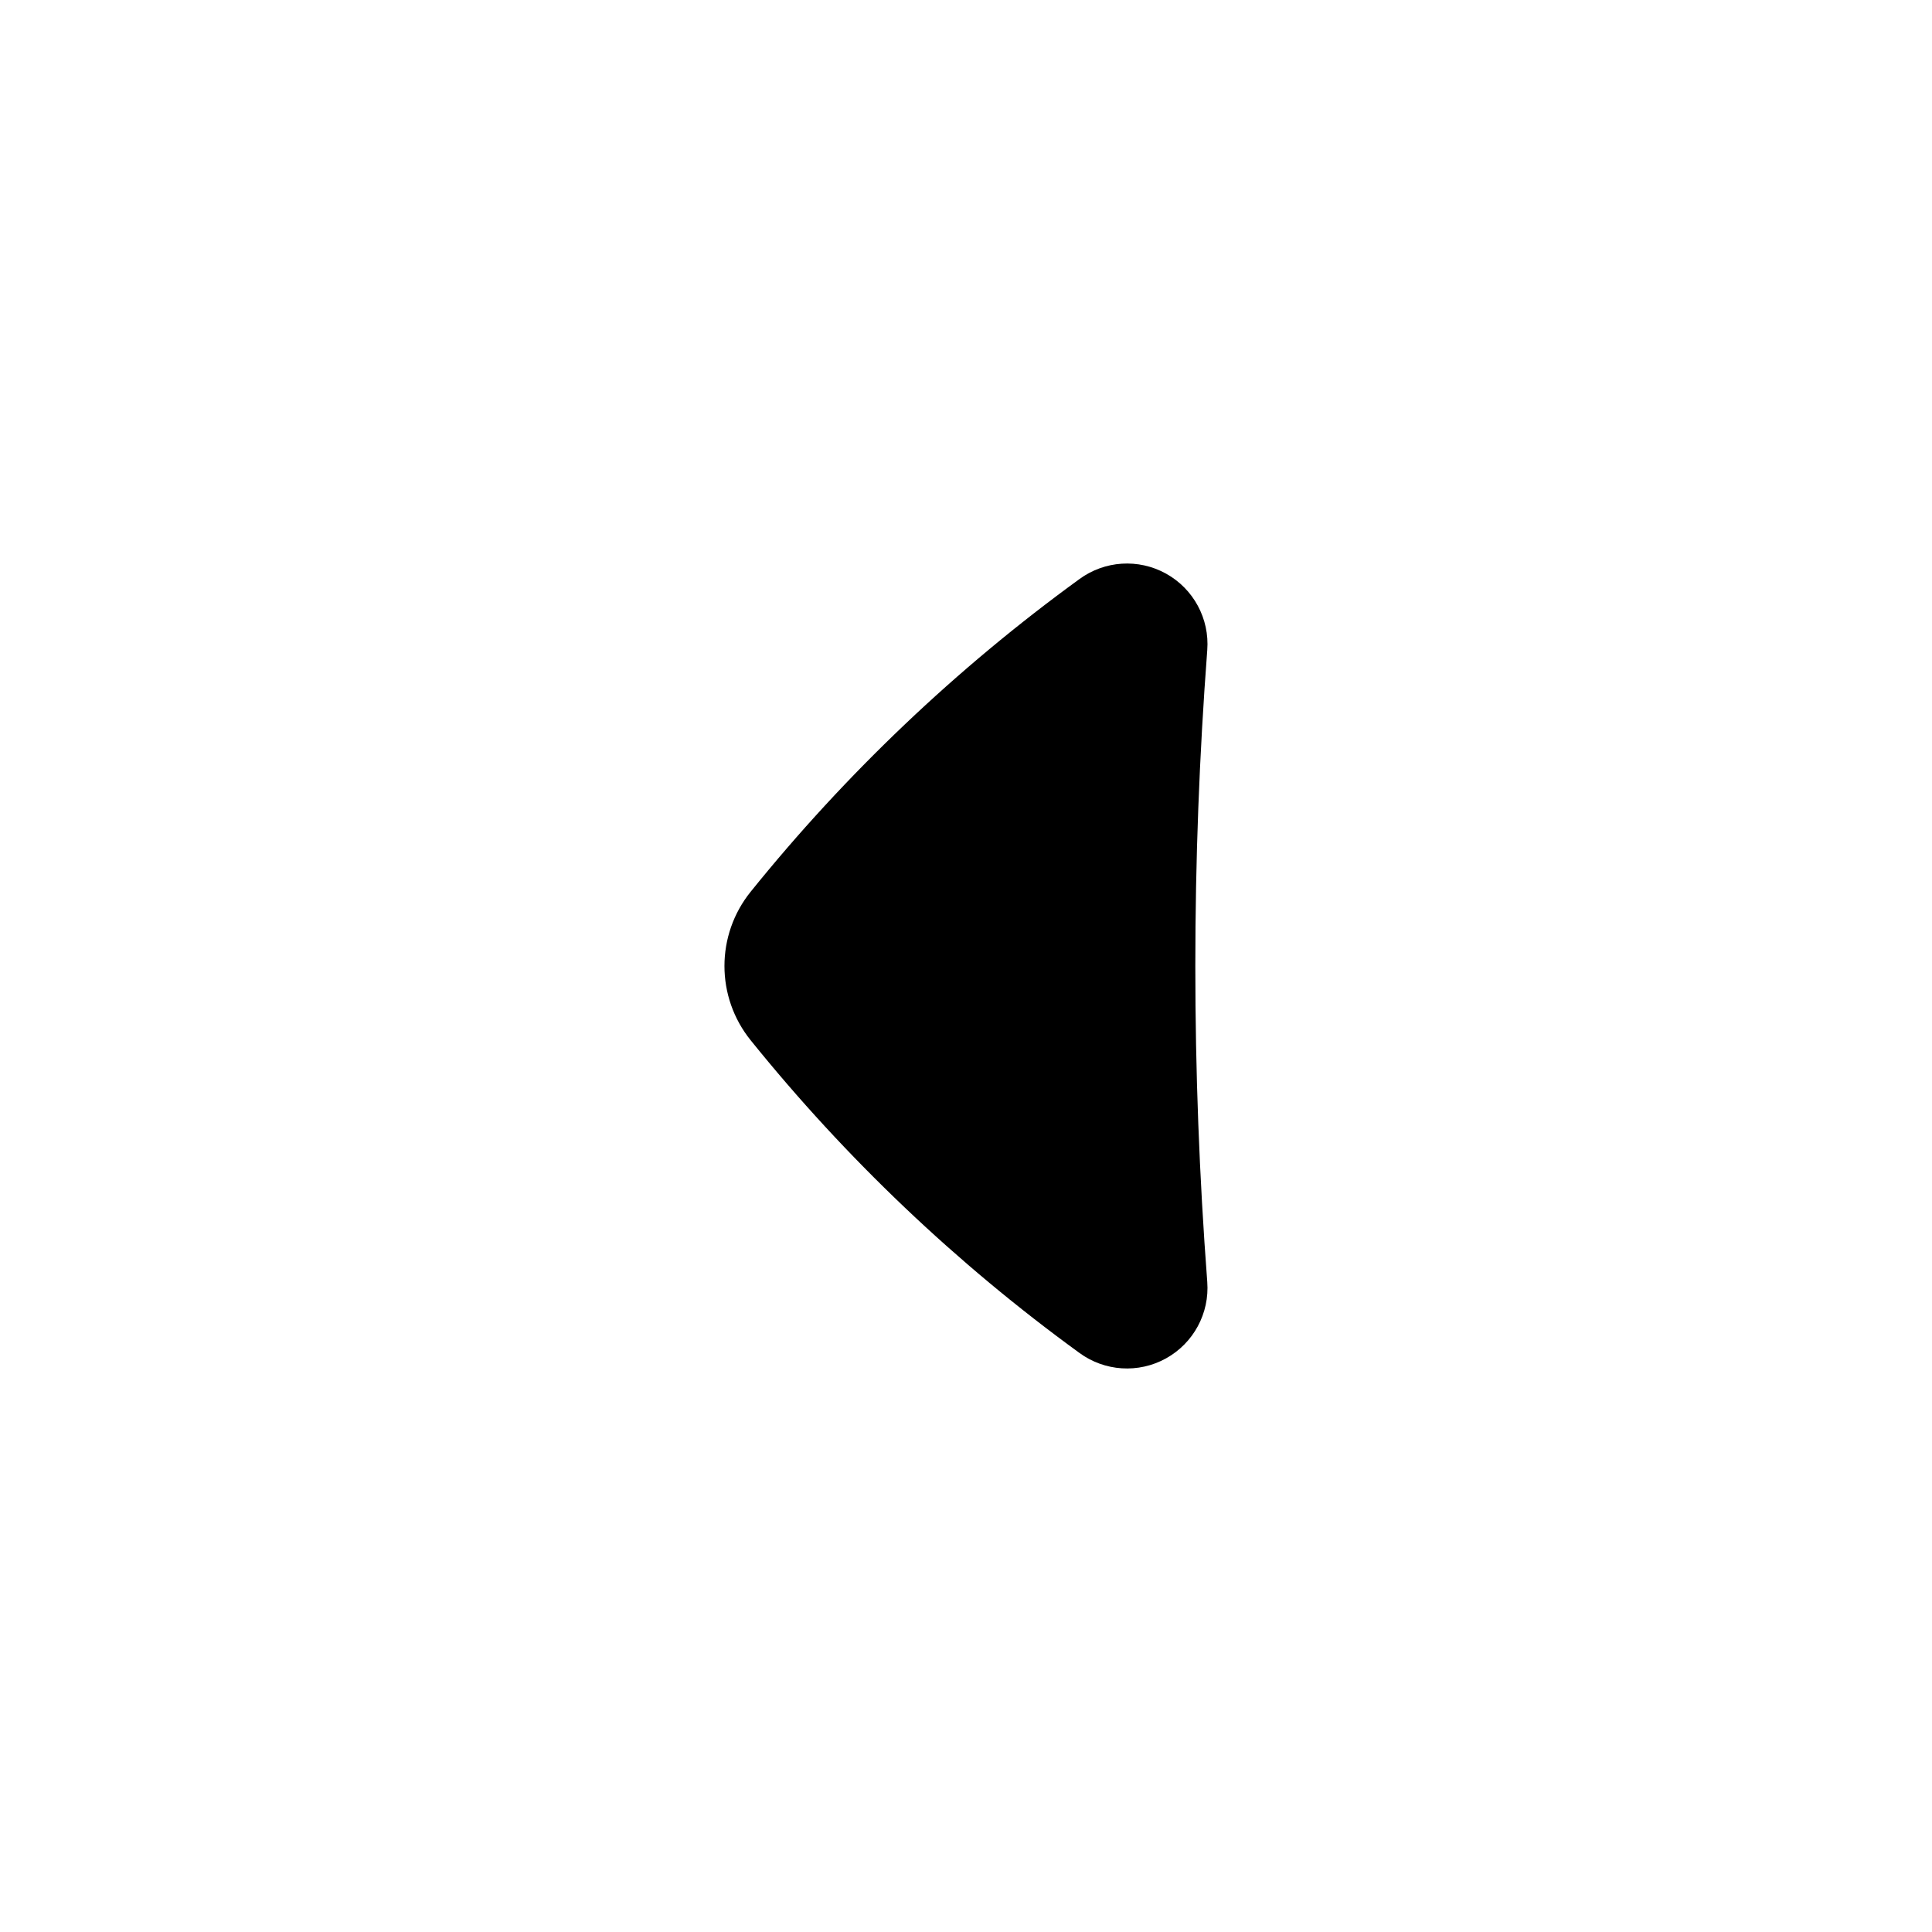
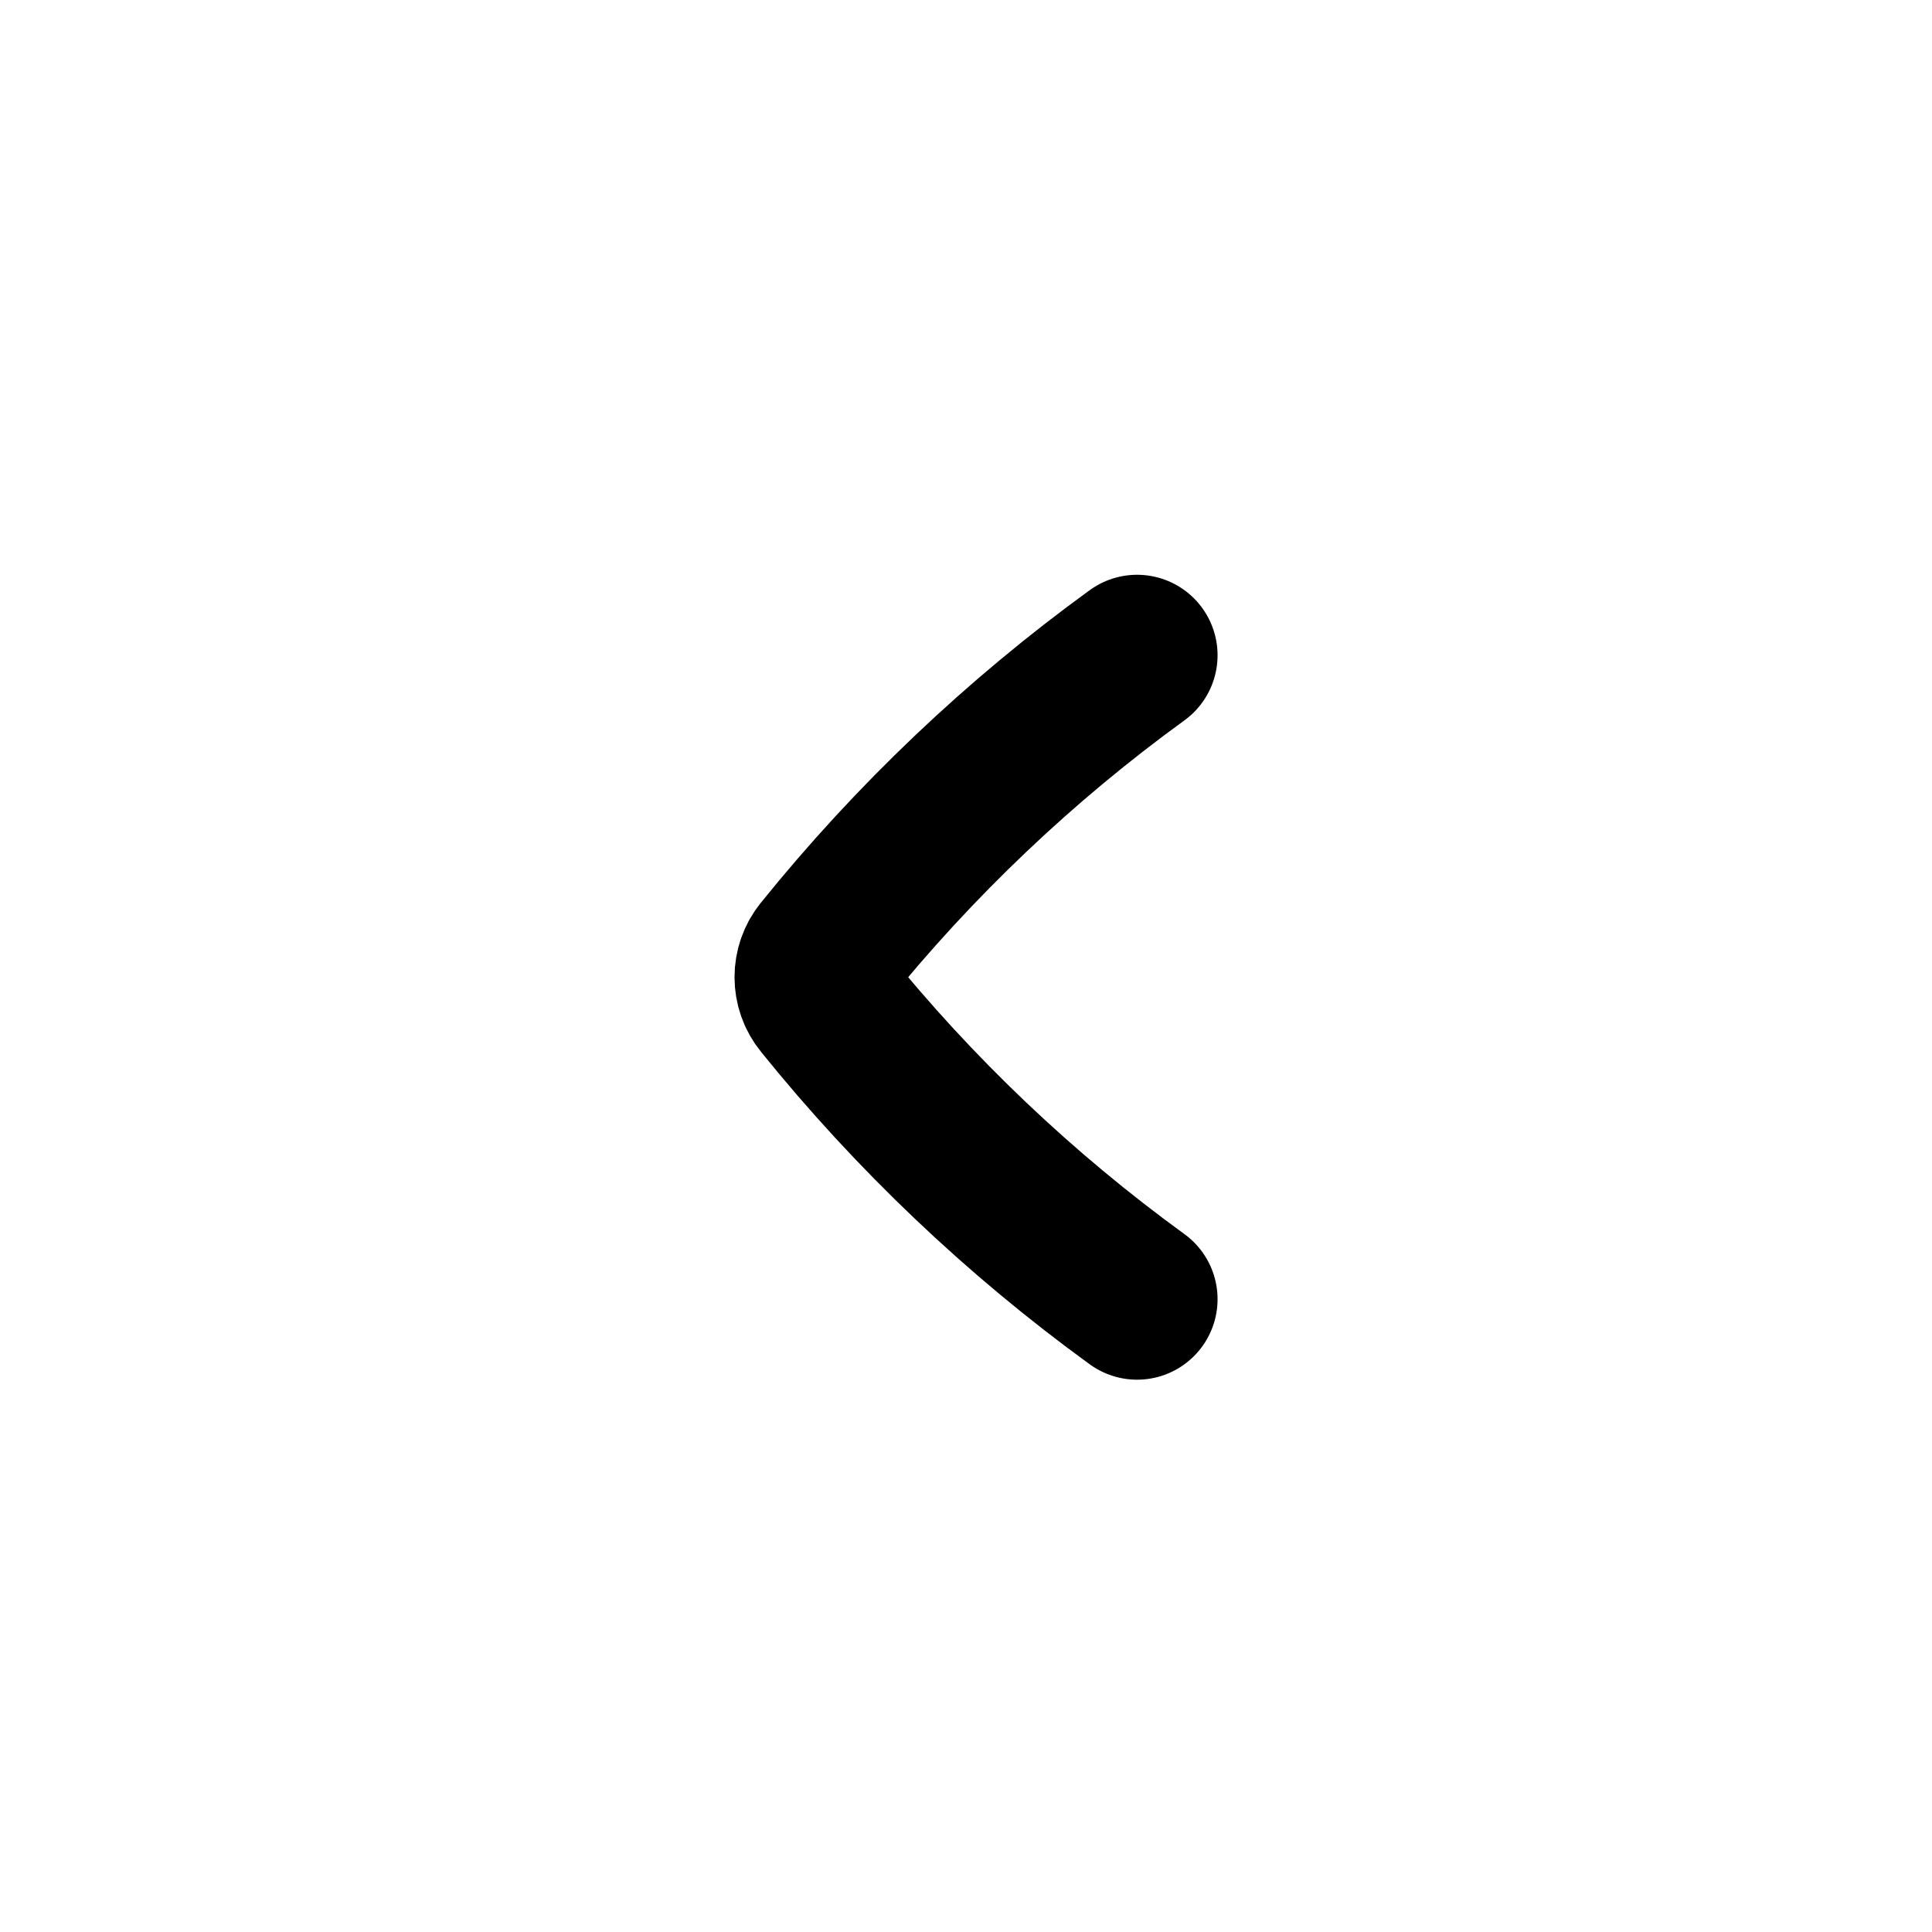
<svg xmlns="http://www.w3.org/2000/svg" width="24" height="24" fill="none" viewBox="0 0 24 24">
-   <path d="M9.327 12.925a21.4 21.4 0 0 0 4.08 3.88 1 1 0 0 0 1.59-.881 52 52 0 0 1 0-7.848 1 1 0 0 0-1.59-.881 21.4 21.4 0 0 0-4.08 3.88 1.47 1.47 0 0 0 0 1.85Z" fill="currentColor" />
+   <path stroke="currentColor" stroke-linecap="round" stroke-linejoin="round" stroke-width="2" d="M14.125 8.14a20.4 20.4 0 0 0-3.894 3.701.47.47 0 0 0 0 .596 20.4 20.4 0 0 0 3.894 3.702" fill="none" />
</svg>
